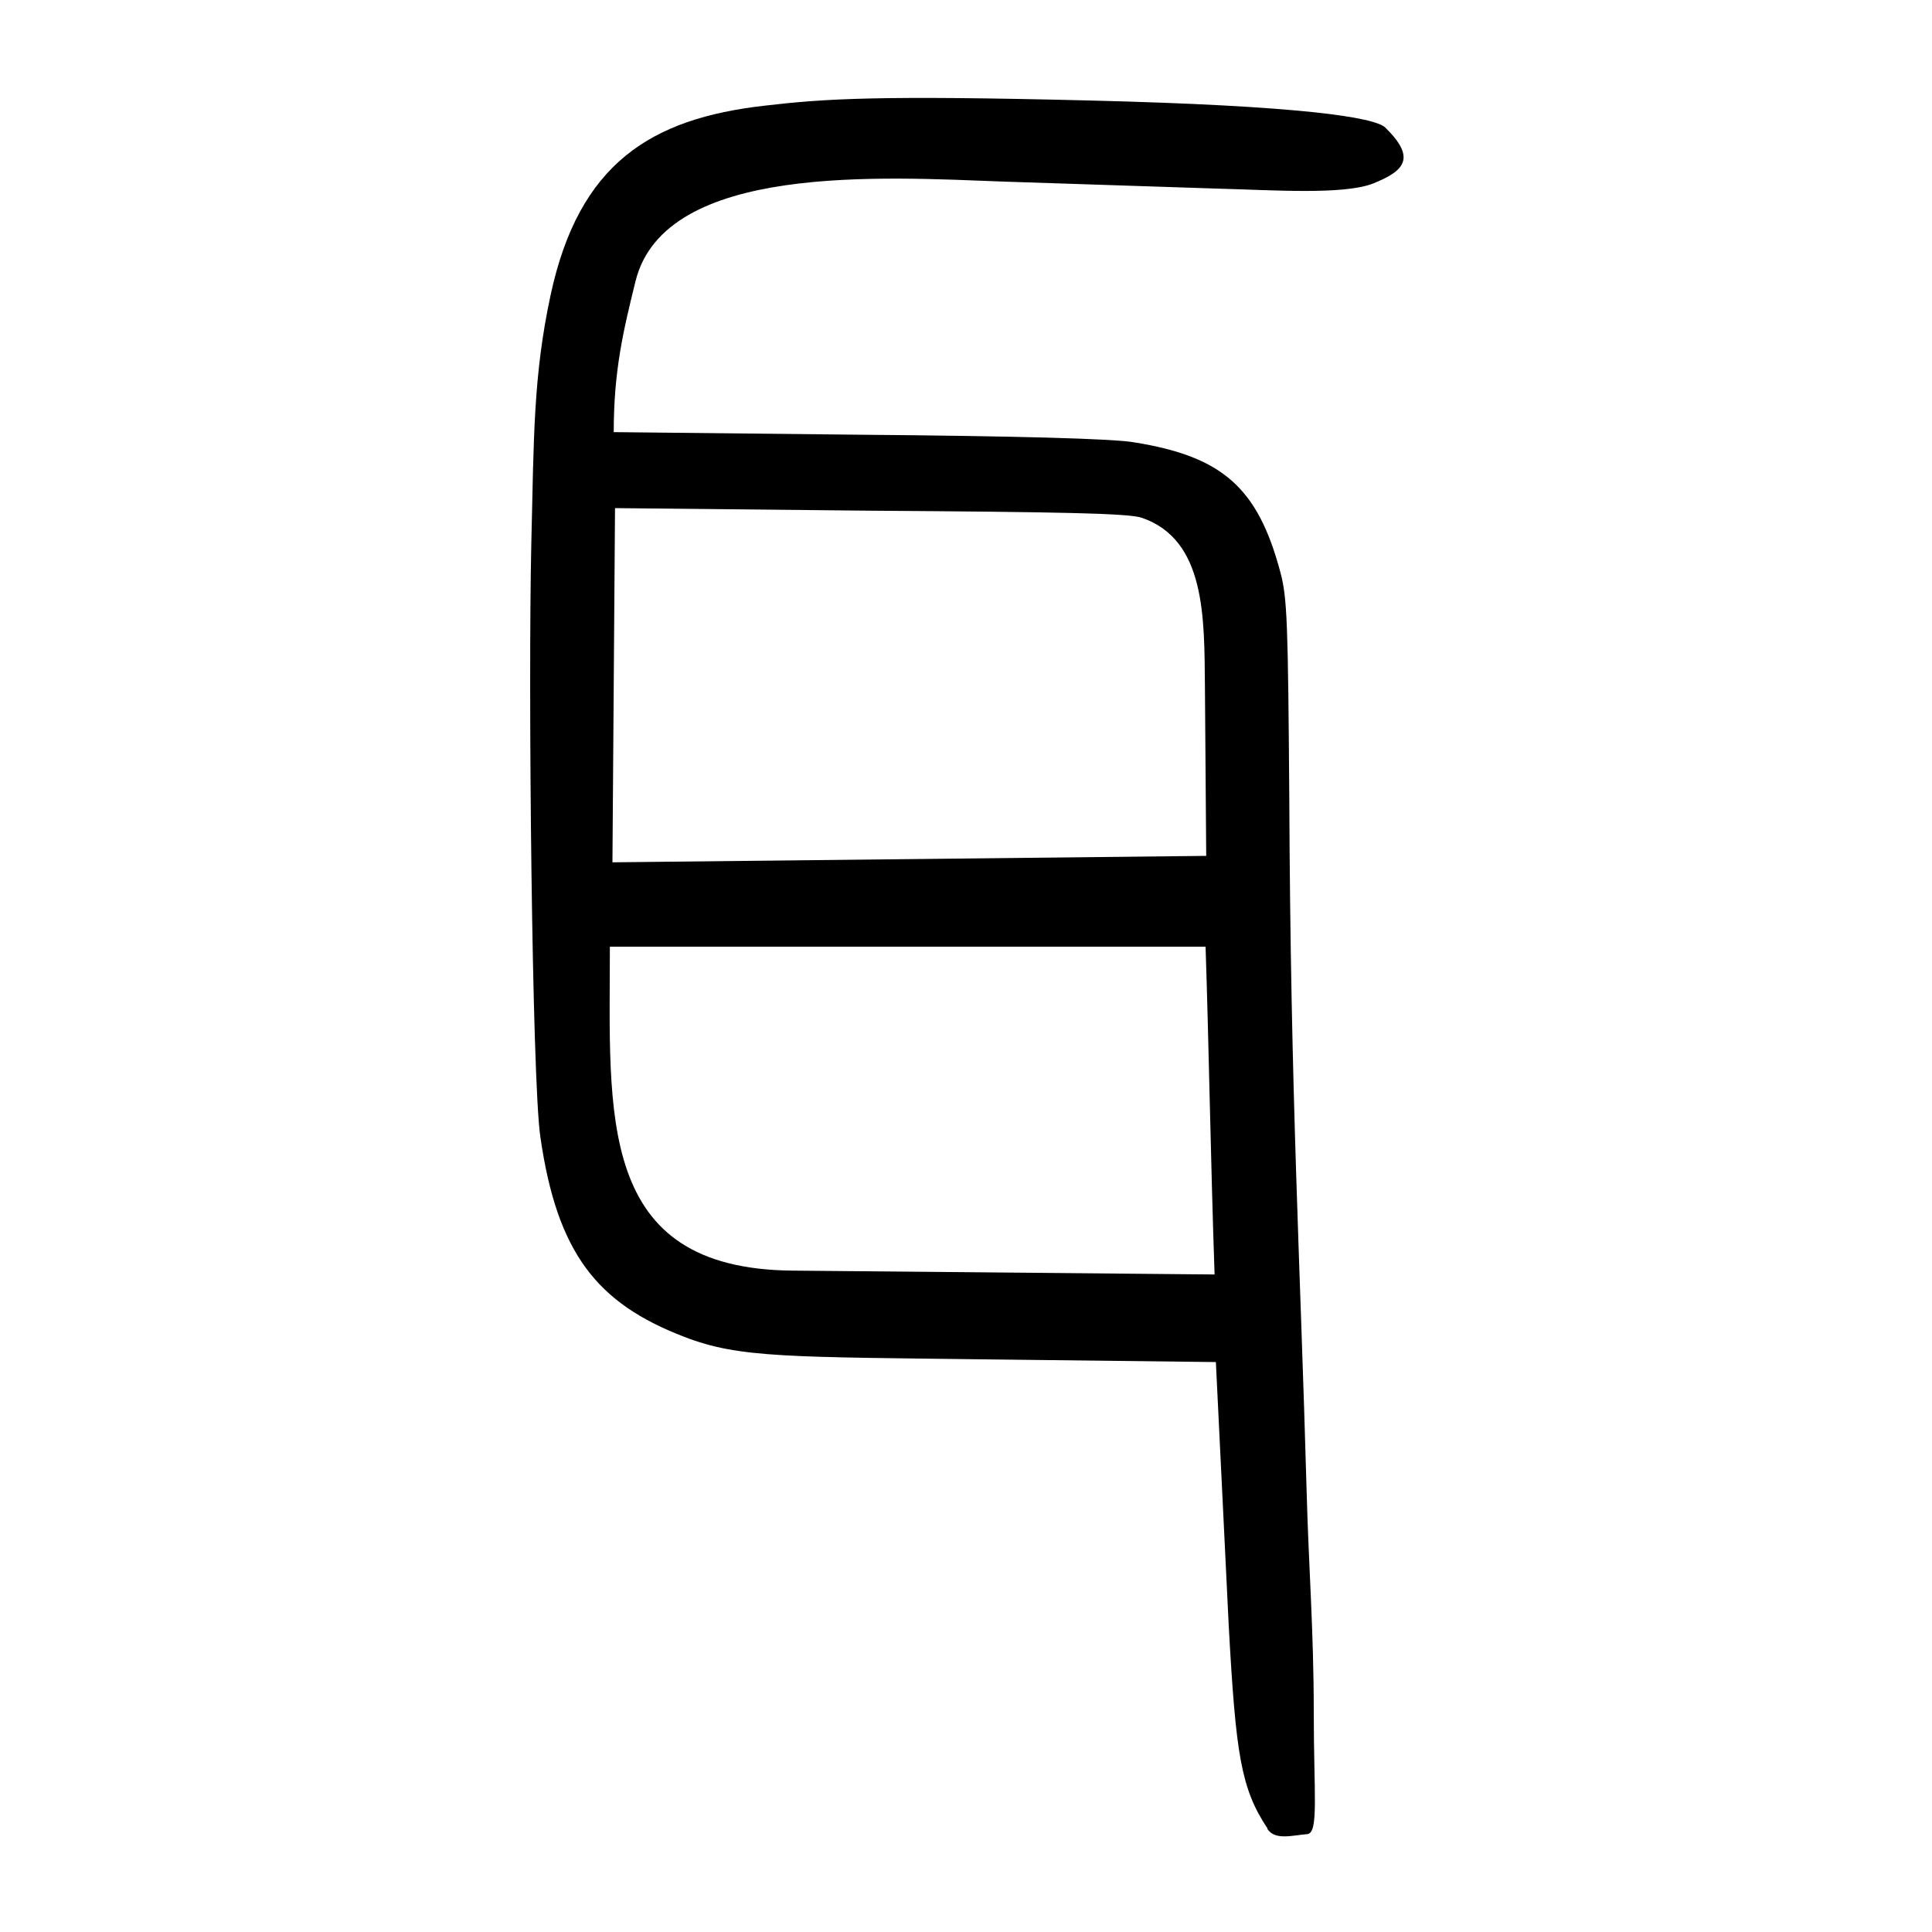
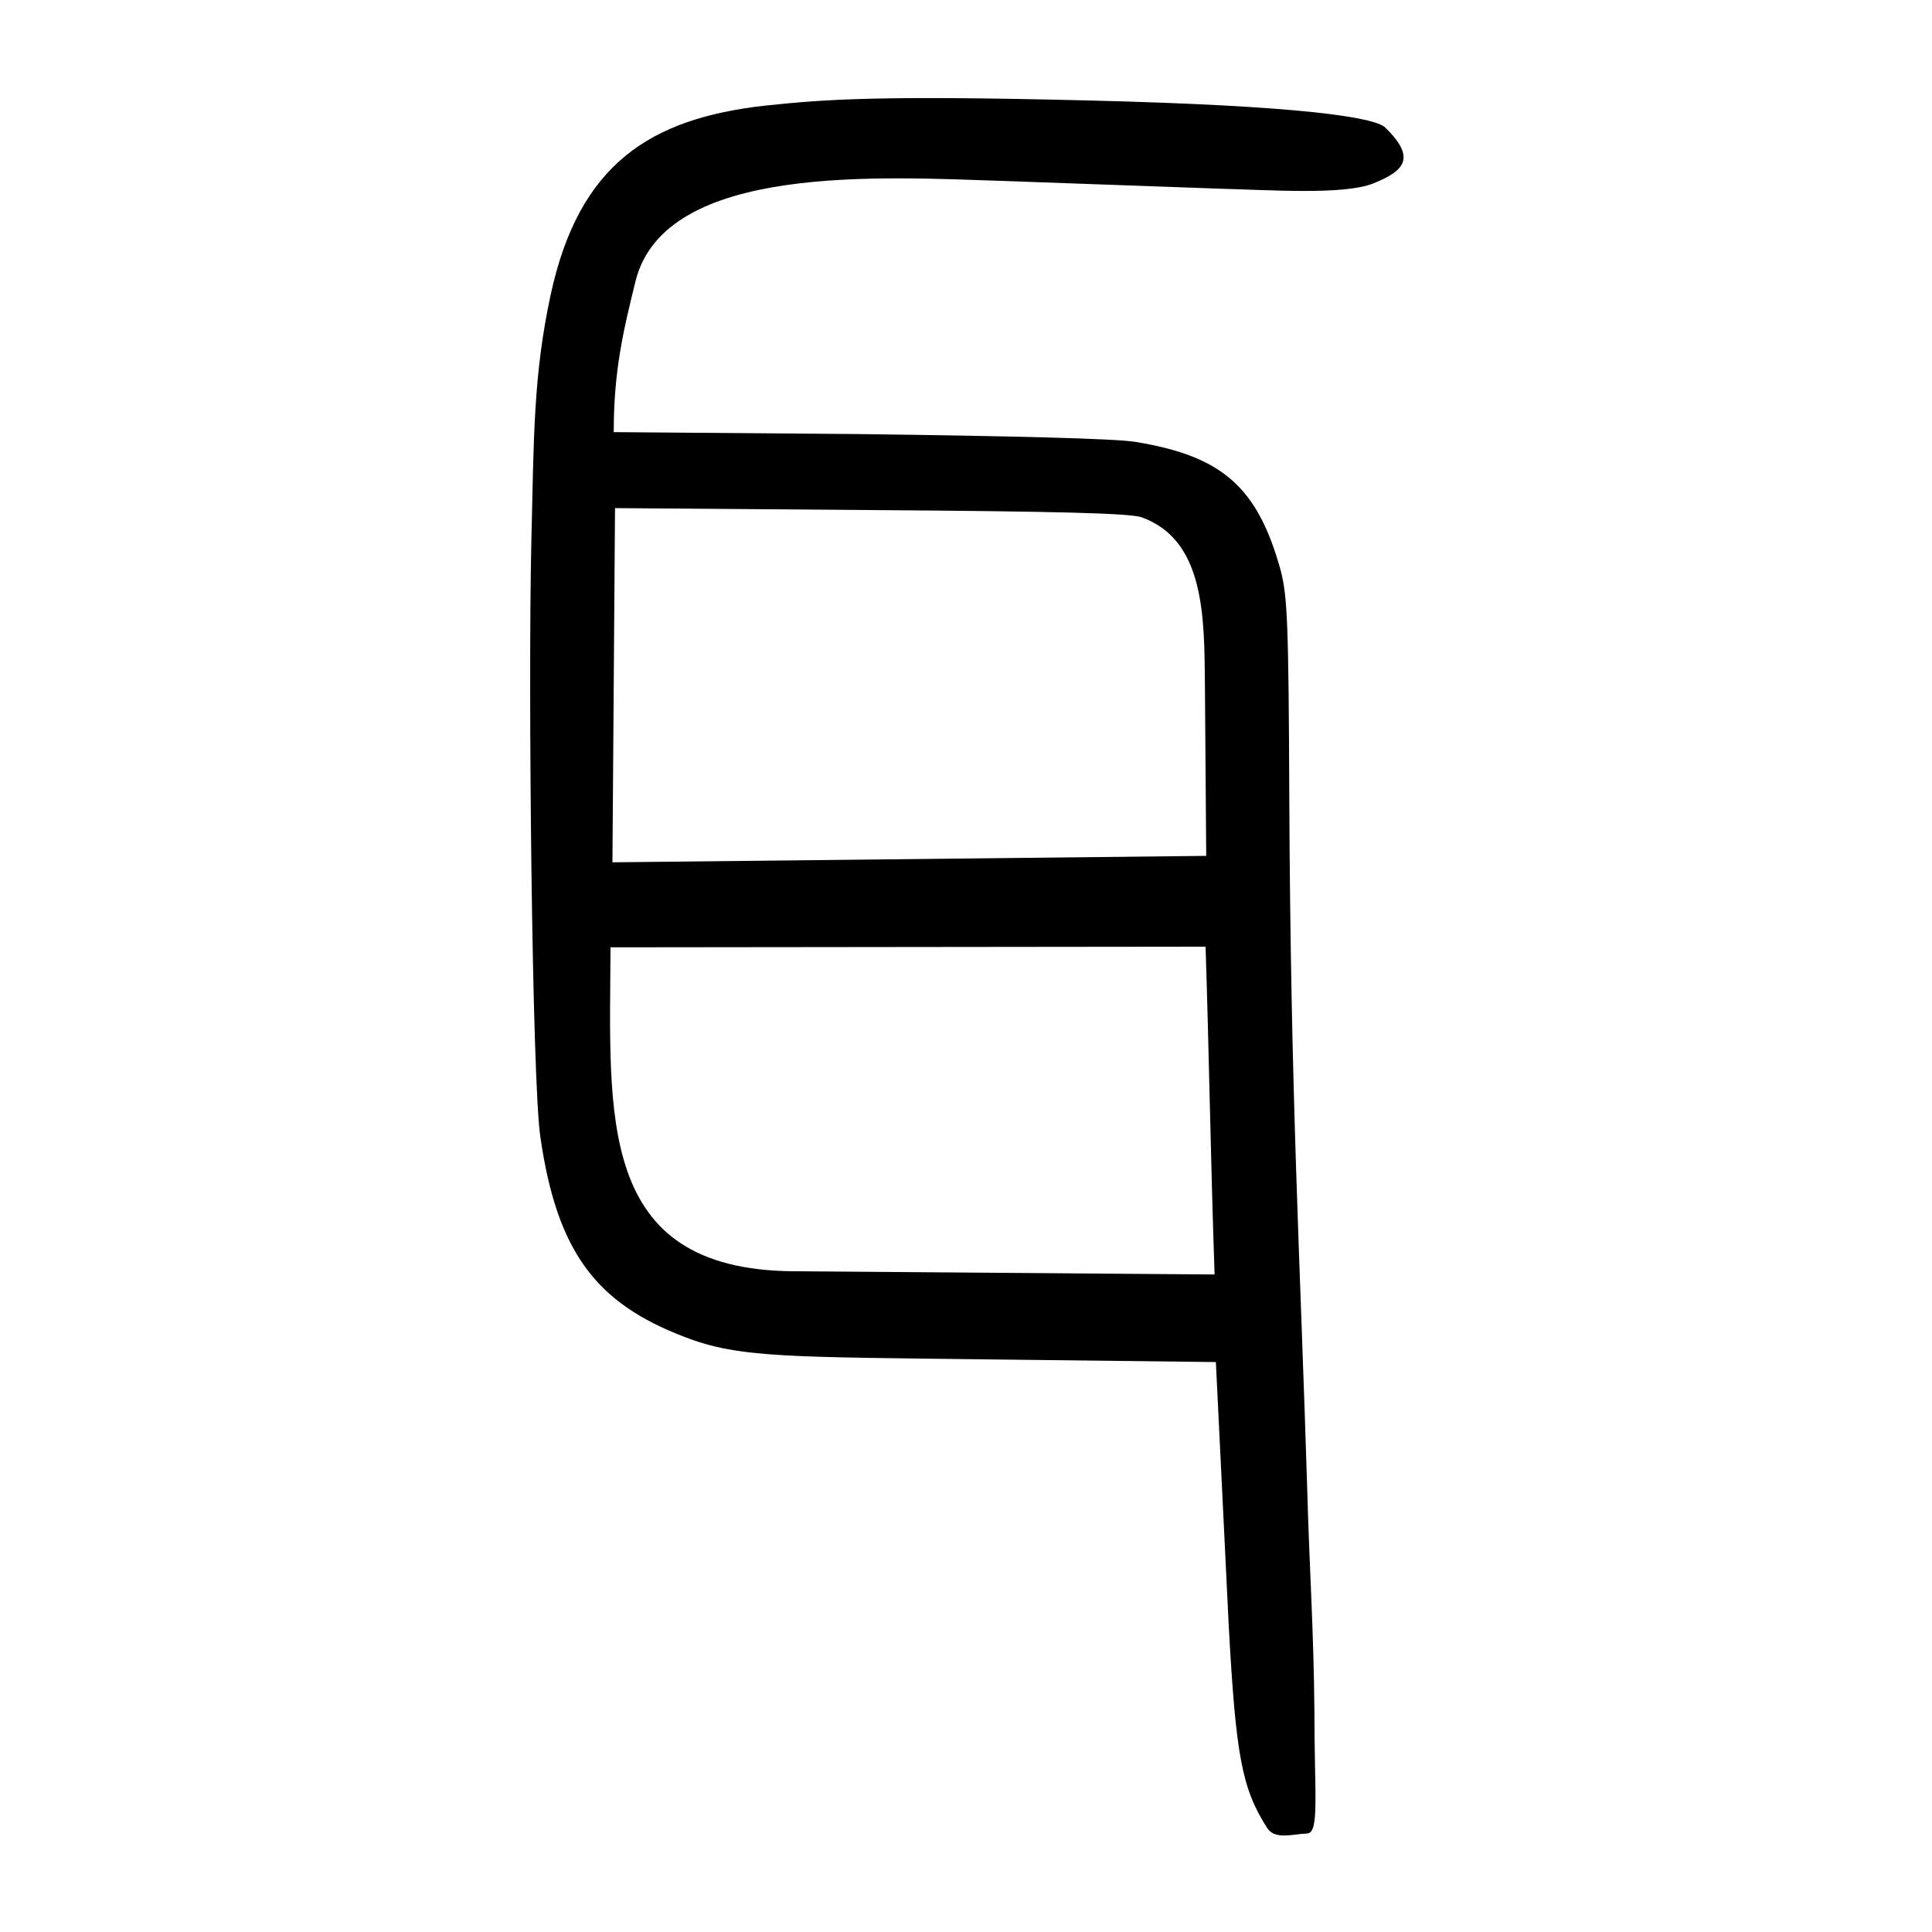
<svg xmlns="http://www.w3.org/2000/svg" viewBox="0 0 300 300" fill="currentColor">
-   <path d="m 196.8,283.9 c -4.1,-6.2 -4.9,-11.4 -6,-31.4 l -2,-41 -34.2,-0.4 c -32.1,-0.4 -39.8,-0.2 -48.3,-3.5 C 92.7,202.4 86.5,194.6 83.9,176.5 82.6,167.5 82,106.5 82.5,84.5 82.9,67.8 82.8,58.4 85.5,45.8 89.9,25.4 101,18.4 118.8,16.4 c 9.4,-1.1 17.7,-1.6 50.2,-0.8 32.9,0.8 44.4,2.6 46.1,4.2 4.8,4.7 3.1,6.7 -1.9,8.7 -4.6,1.8 -15.8,1 -23.8,0.8 l -33.5,-1.1 C 137,27.5 103.3,25.3 98.7,43.6 96.8,51.3 95.3,57.5 95.3,67.1 l 37.9,0.4 c 24,0.2 39.8,0.6 43,1.2 13.6,2.2 19.1,7 22.6,20.1 1.1,4 1.2,8.2 1.4,35 0.2,46.5 1.7,72 2.7,108 0.3,11.3 1.1,21.5 1.1,34 0,12.8 0.8,18.8 -1,19 -2.4,0.2 -5,1 -6.2,-0.8 z m -8.2,-86 c -0.6,-17.3 -0.9,-36 -1.4,-50.9 l -92.5,0 c 0,26.1 -2.2,50 28.3,50.3 z m -1.3,-65 -0.2,-26.4 c -0.1,-10.7 0.1,-22.7 -9.8,-26.1 -2,-0.7 -12.7,-0.9 -42.2,-1.1 L 95.5,78.9 95.1,133.9 Z" />
+   <path d="m196.8,283.9c-4-6.2-4.9-11.4-6-31.4l-2-41-34.2-.4c-32.1-.4-39.8-.2-48.3-3.5C92.7,202.4,86.5,194.6,83.9,176.5,82.6,167.5,82,106.5,82.5,84.5,82.9,67.8,82.8,58.4,85.5,45.8,89.9,25.4,101,18.4,118.8,16.4c9.5-1,17.7-1.6,50.2-.8,32.9,.8,44.4,2.6,46.1,4.2,4.8,4.7,3.1,6.7-1.9,8.7-4.6,1.8-15.9,1-23.8,.8l-33.5-1.2C137,27.5,103.3,25.3,98.7,43.6,96.8,51.3,95.3,57.5,95.3,67.1l37.9,.3c24,.3,39.8,.7,43,1.2,13.6,2.2,19.1,7,22.7,20.1,1,4,1.2,8.2,1.3,35,.2,46.5,1.7,72,2.8,108,.3,11.3,1,21.5,1.1,34,0,12.8,.8,18.9-1.1,19-2.3,.1-5,1-6.2-.8zm-8.2-86c-.6-17.3-.9-36-1.4-50.9l-92.4,.1c-.1,26.1-2.3,50,28.3,50.3zm-1.3-65-.2-26.5c-.1-10.6,0-22.6-9.9-26.1-2-.6-12.6-.9-42.2-1.1L95.5,78.9,95.1,133.9Z" />
</svg>
